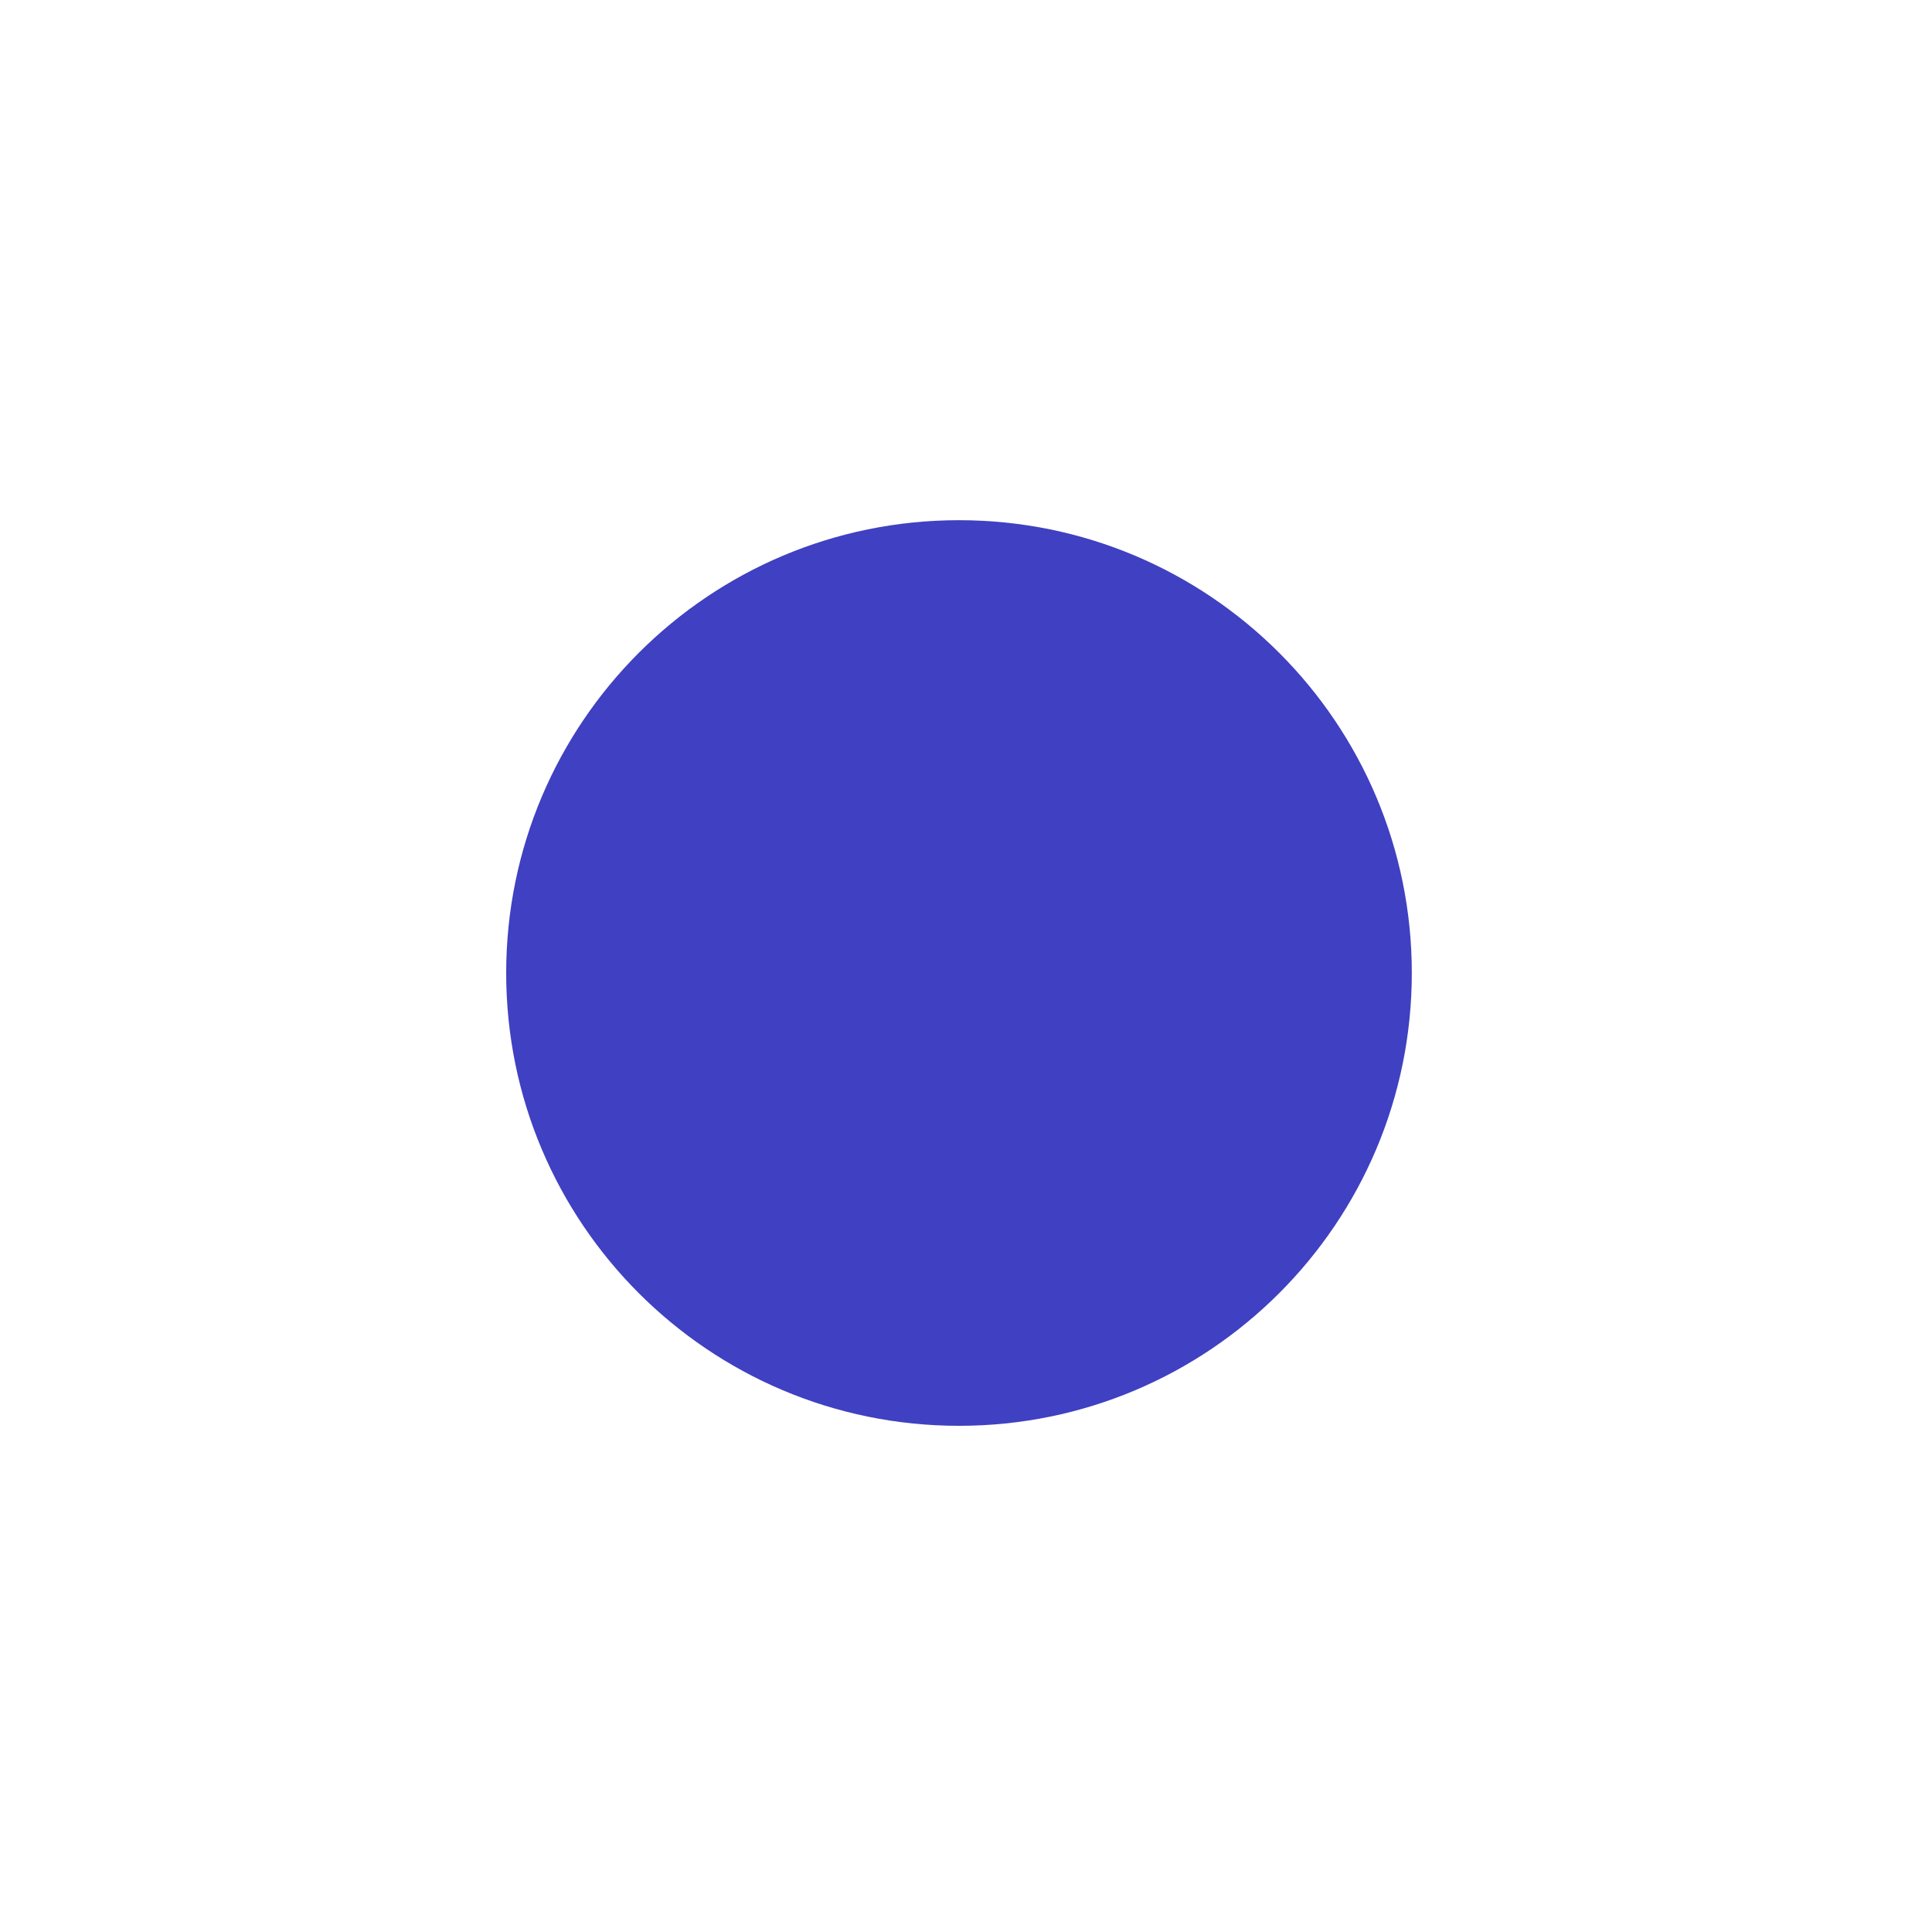
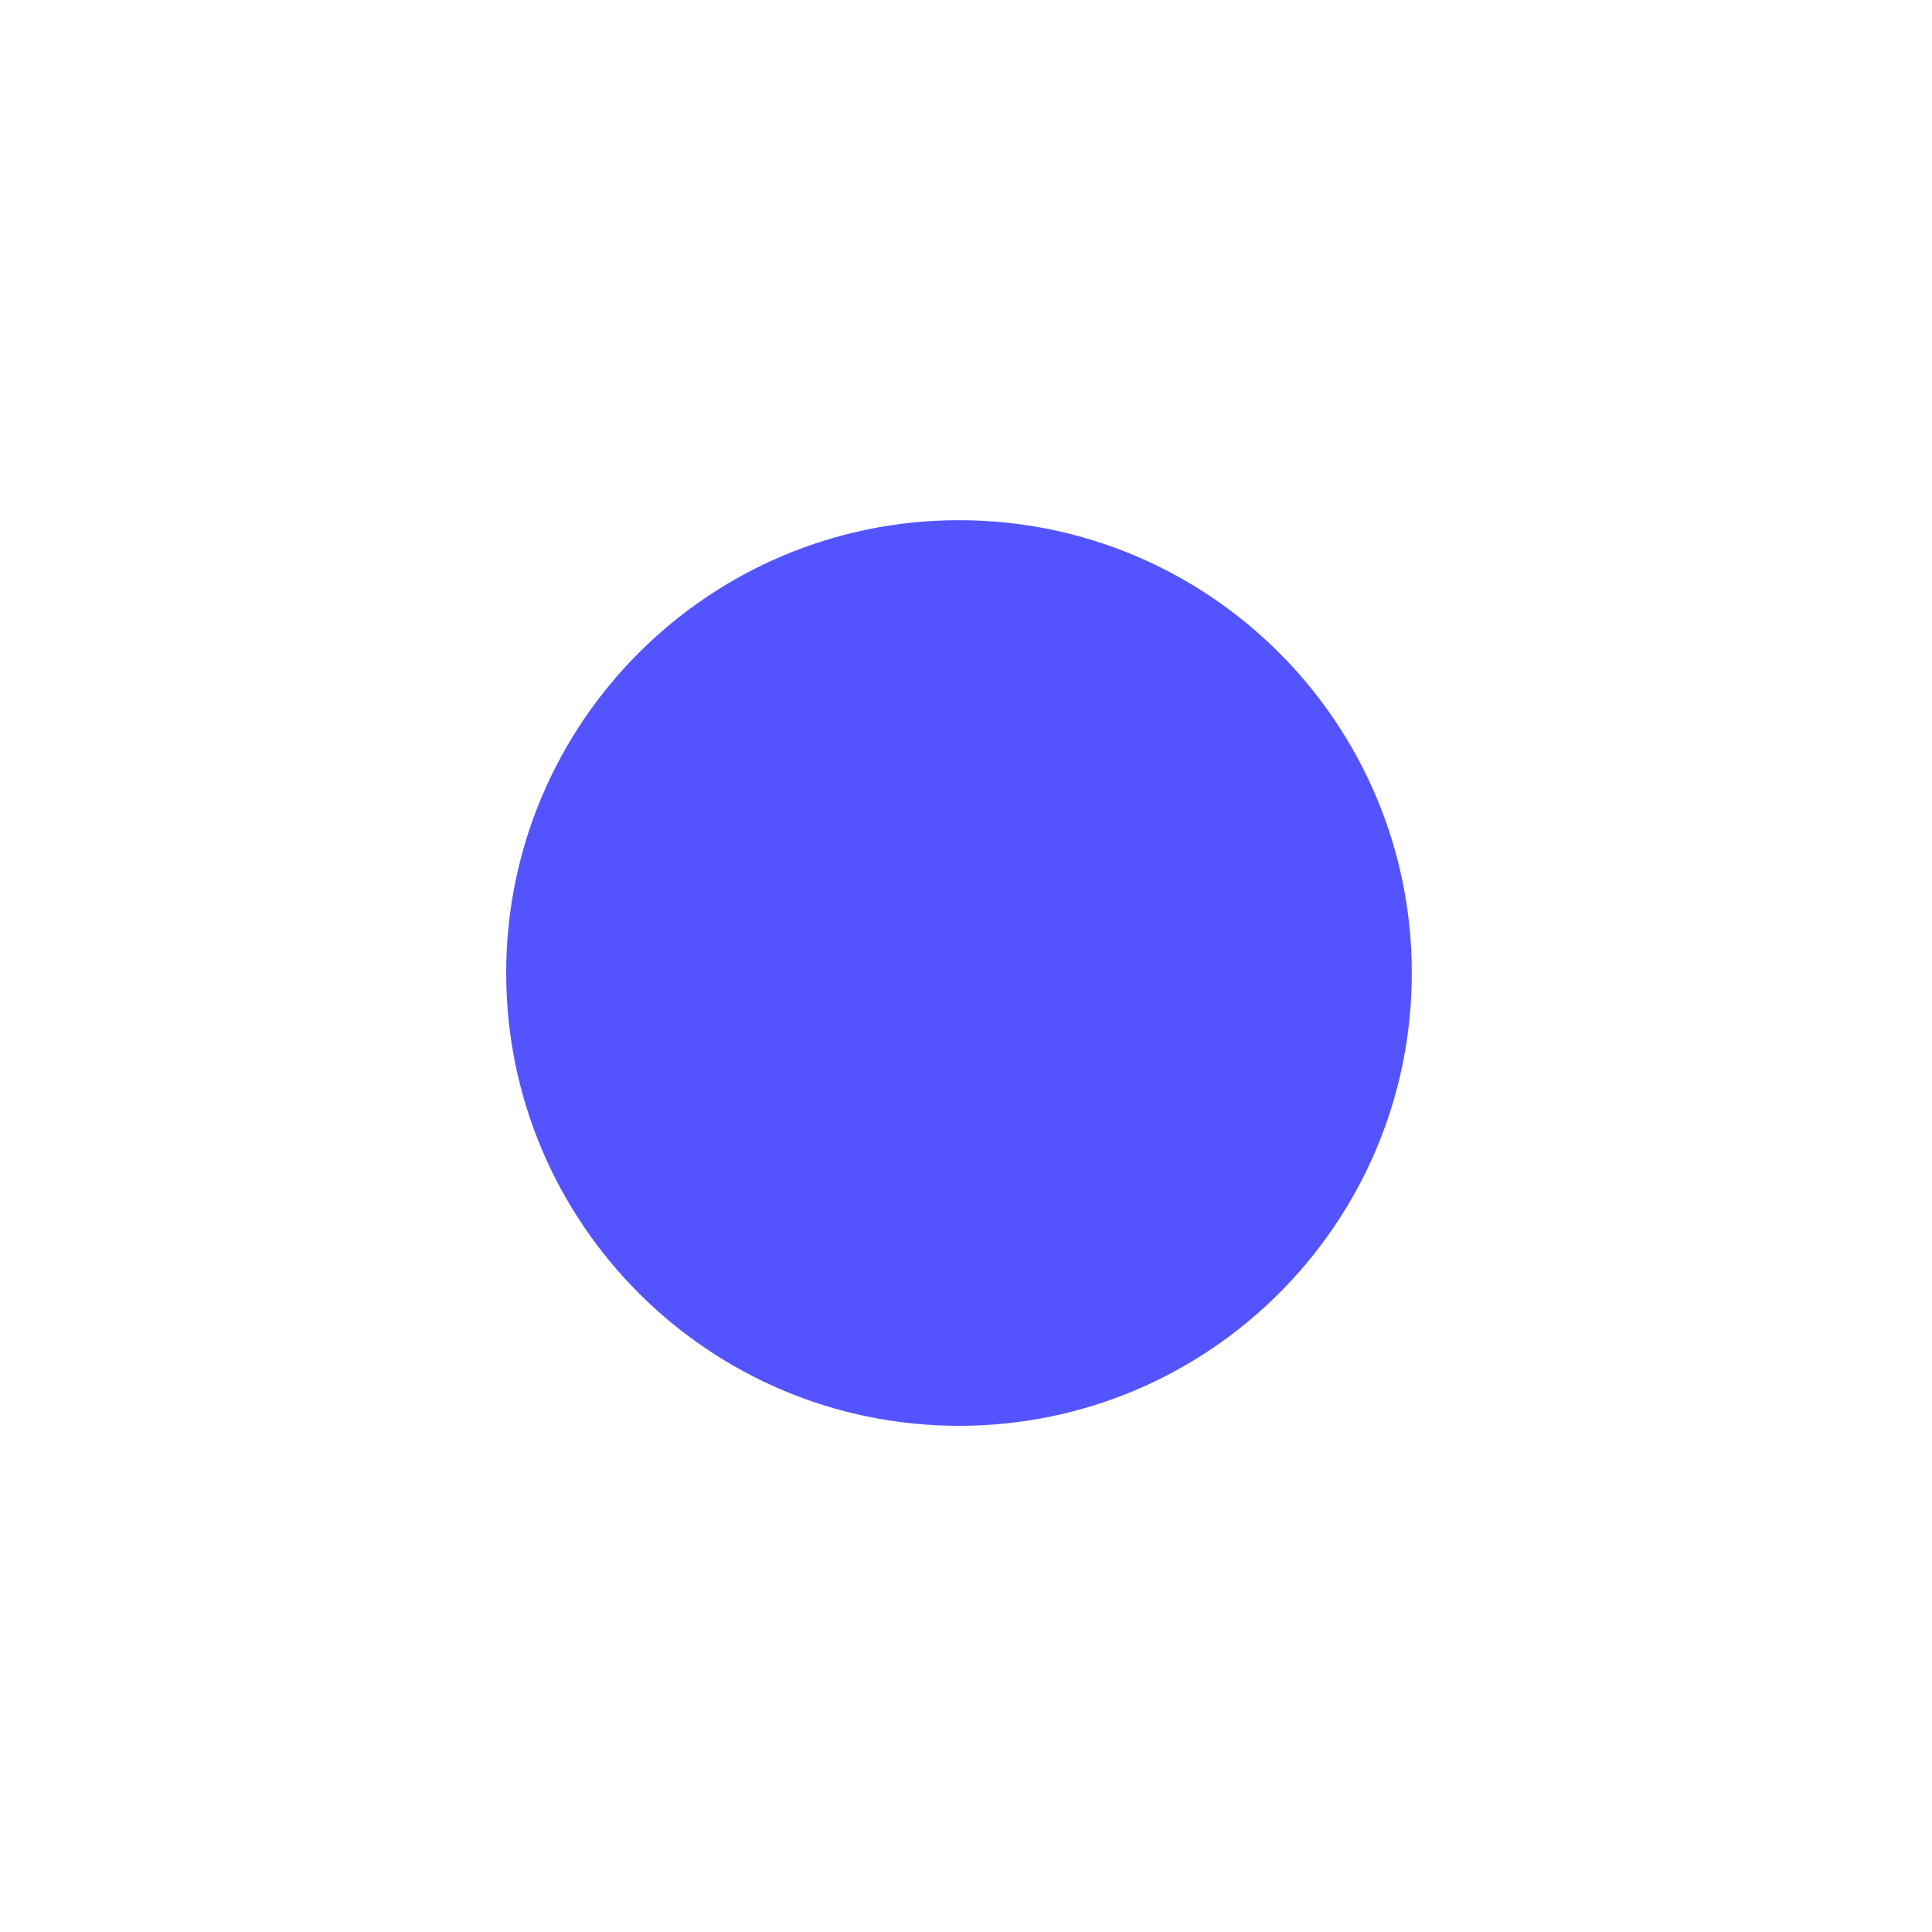
<svg xmlns="http://www.w3.org/2000/svg" id="svg2" height="16" width="16" version="1.0">
  <defs id="defs4" />
  <g id="layer1" transform="translate(0,-64)">
    <g id="checkbox" transform="translate(18,0)">
      <rect style="opacity:0;fill:#7d7d7d;fill-opacity:1;fill-rule:nonzero;stroke:none" id="rect3706" y="64" x="0" ry="0" rx="16.456" height="16" width="16" />
-       <path style="fill:#8a8adb;fill-opacity:1;fill-rule:nonzero;stroke:none;stroke-width:0.632" id="rect2910" d="m 10.536,69.12 c -0.223,0.006 -0.457,0.101 -0.632,0.276 L 7.379,71.922 6.116,70.659 C 5.766,70.309 5.225,70.287 4.892,70.62 l -0.079,0.079 c -0.332,0.332 -0.31,0.874 0.039,1.224 l 1.756,1.737 c 0.031,0.047 0.057,0.077 0.099,0.118 l 0.039,0.04 0.039,0.04 c 0.032,0.028 0.065,0.056 0.099,0.079 0.008,0.006 0.011,0.014 0.02,0.02 0.042,0.027 0.093,0.04 0.138,0.059 0.039,0.017 0.077,0.029 0.118,0.04 0.014,0.004 0.025,0.017 0.039,0.02 0.109,0.021 0.225,0.022 0.336,0 0.021,-0.003 0.039,-0.015 0.059,-0.02 0.15,-0.041 0.295,-0.117 0.414,-0.237 l 0.039,-0.04 c 0.042,-0.042 0.068,-0.071 0.099,-0.118 l 3.019,-3 c 0.35,-0.35 0.372,-0.891 0.04,-1.224 l -0.079,-0.079 C 10.962,69.19 10.759,69.114 10.536,69.12 Z" />
+       <path style="fill:#a1a1ff;fill-opacity:1;fill-rule:nonzero;stroke:none;stroke-width:0.835" id="rect2910" d="m 10.855,68.72 c -0.294,0.008 -0.604,0.134 -0.835,0.365 L 6.68,72.425 5.011,70.755 C 4.548,70.293 3.833,70.263 3.393,70.703 l -0.104,0.104 c -0.44,0.44 -0.41,1.155 0.052,1.617 l 2.322,2.296 c 0.041,0.063 0.076,0.102 0.13,0.157 l 0.052,0.052 0.052,0.052 c 0.042,0.037 0.085,0.074 0.13,0.104 0.011,0.008 0.015,0.019 0.026,0.026 0.056,0.036 0.123,0.053 0.183,0.078 0.052,0.022 0.102,0.039 0.157,0.052 0.019,0.005 0.033,0.022 0.052,0.026 0.144,0.028 0.297,0.029 0.444,0 0.028,-0.004 0.051,-0.019 0.078,-0.026 0.198,-0.054 0.389,-0.155 0.548,-0.313 l 0.052,-0.052 c 0.055,-0.055 0.09,-0.094 0.13,-0.157 l 3.992,-3.965 c 0.462,-0.462 0.492,-1.178 0.052,-1.617 l -0.104,-0.104 c -0.22,-0.22 -0.488,-0.321 -0.783,-0.313 z" />
    </g>
    <g id="radiobutton">
      <rect style="opacity:0;fill:#9f9f9f;fill-opacity:1;fill-rule:nonzero;stroke:none" id="rect3736" y="64" x="0" ry="0" rx="87.767" height="16" width="16" />
-       <path style="fill:#4040c2;fill-opacity:1;fill-rule:nonzero;stroke:none;stroke-width:1.677" id="path3716" d="m 11.692,72.058 a 3.75,3.75 0 1 1 -7.5,0 3.75,3.75 0 1 1 7.5,0 z" />
+       <path style="fill:#5454ff;fill-opacity:1;fill-rule:nonzero;stroke:none;stroke-width:1.677" id="path3716" d="m 11.692,72.058 a 3.75,3.75 0 1 1 -7.5,0 3.75,3.75 0 1 1 7.5,0 z" />
    </g>
  </g>
</svg>
